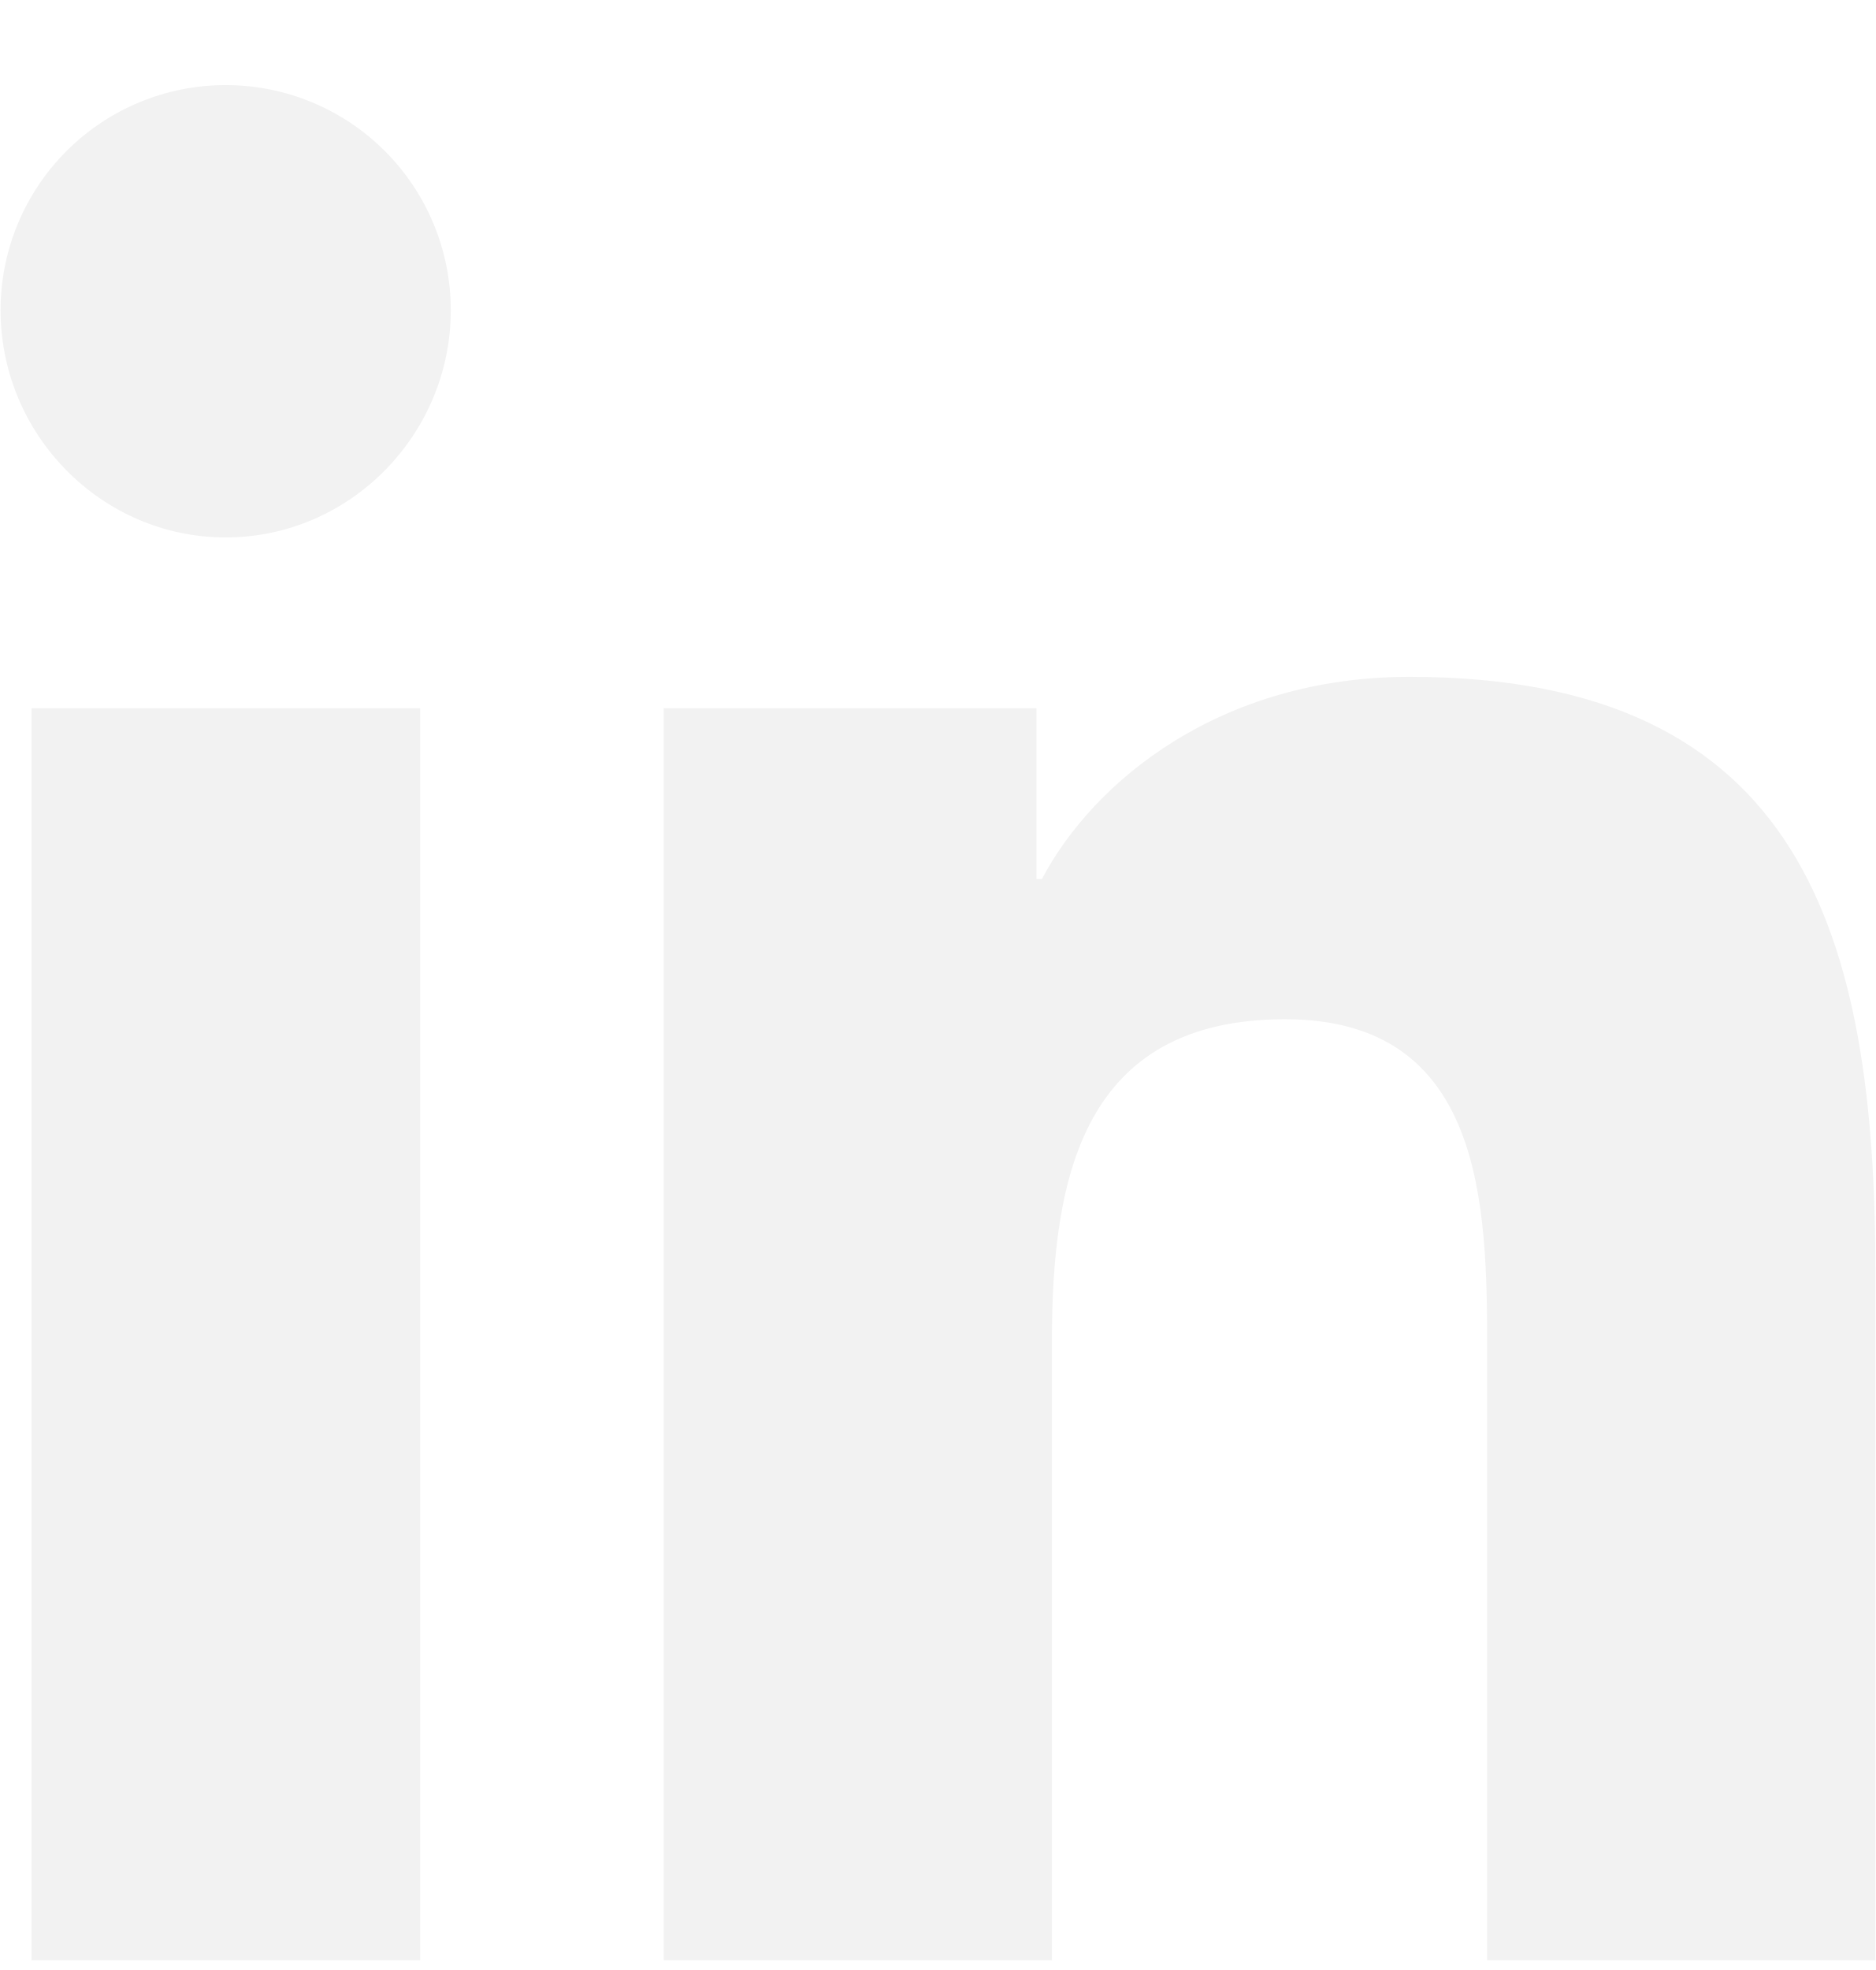
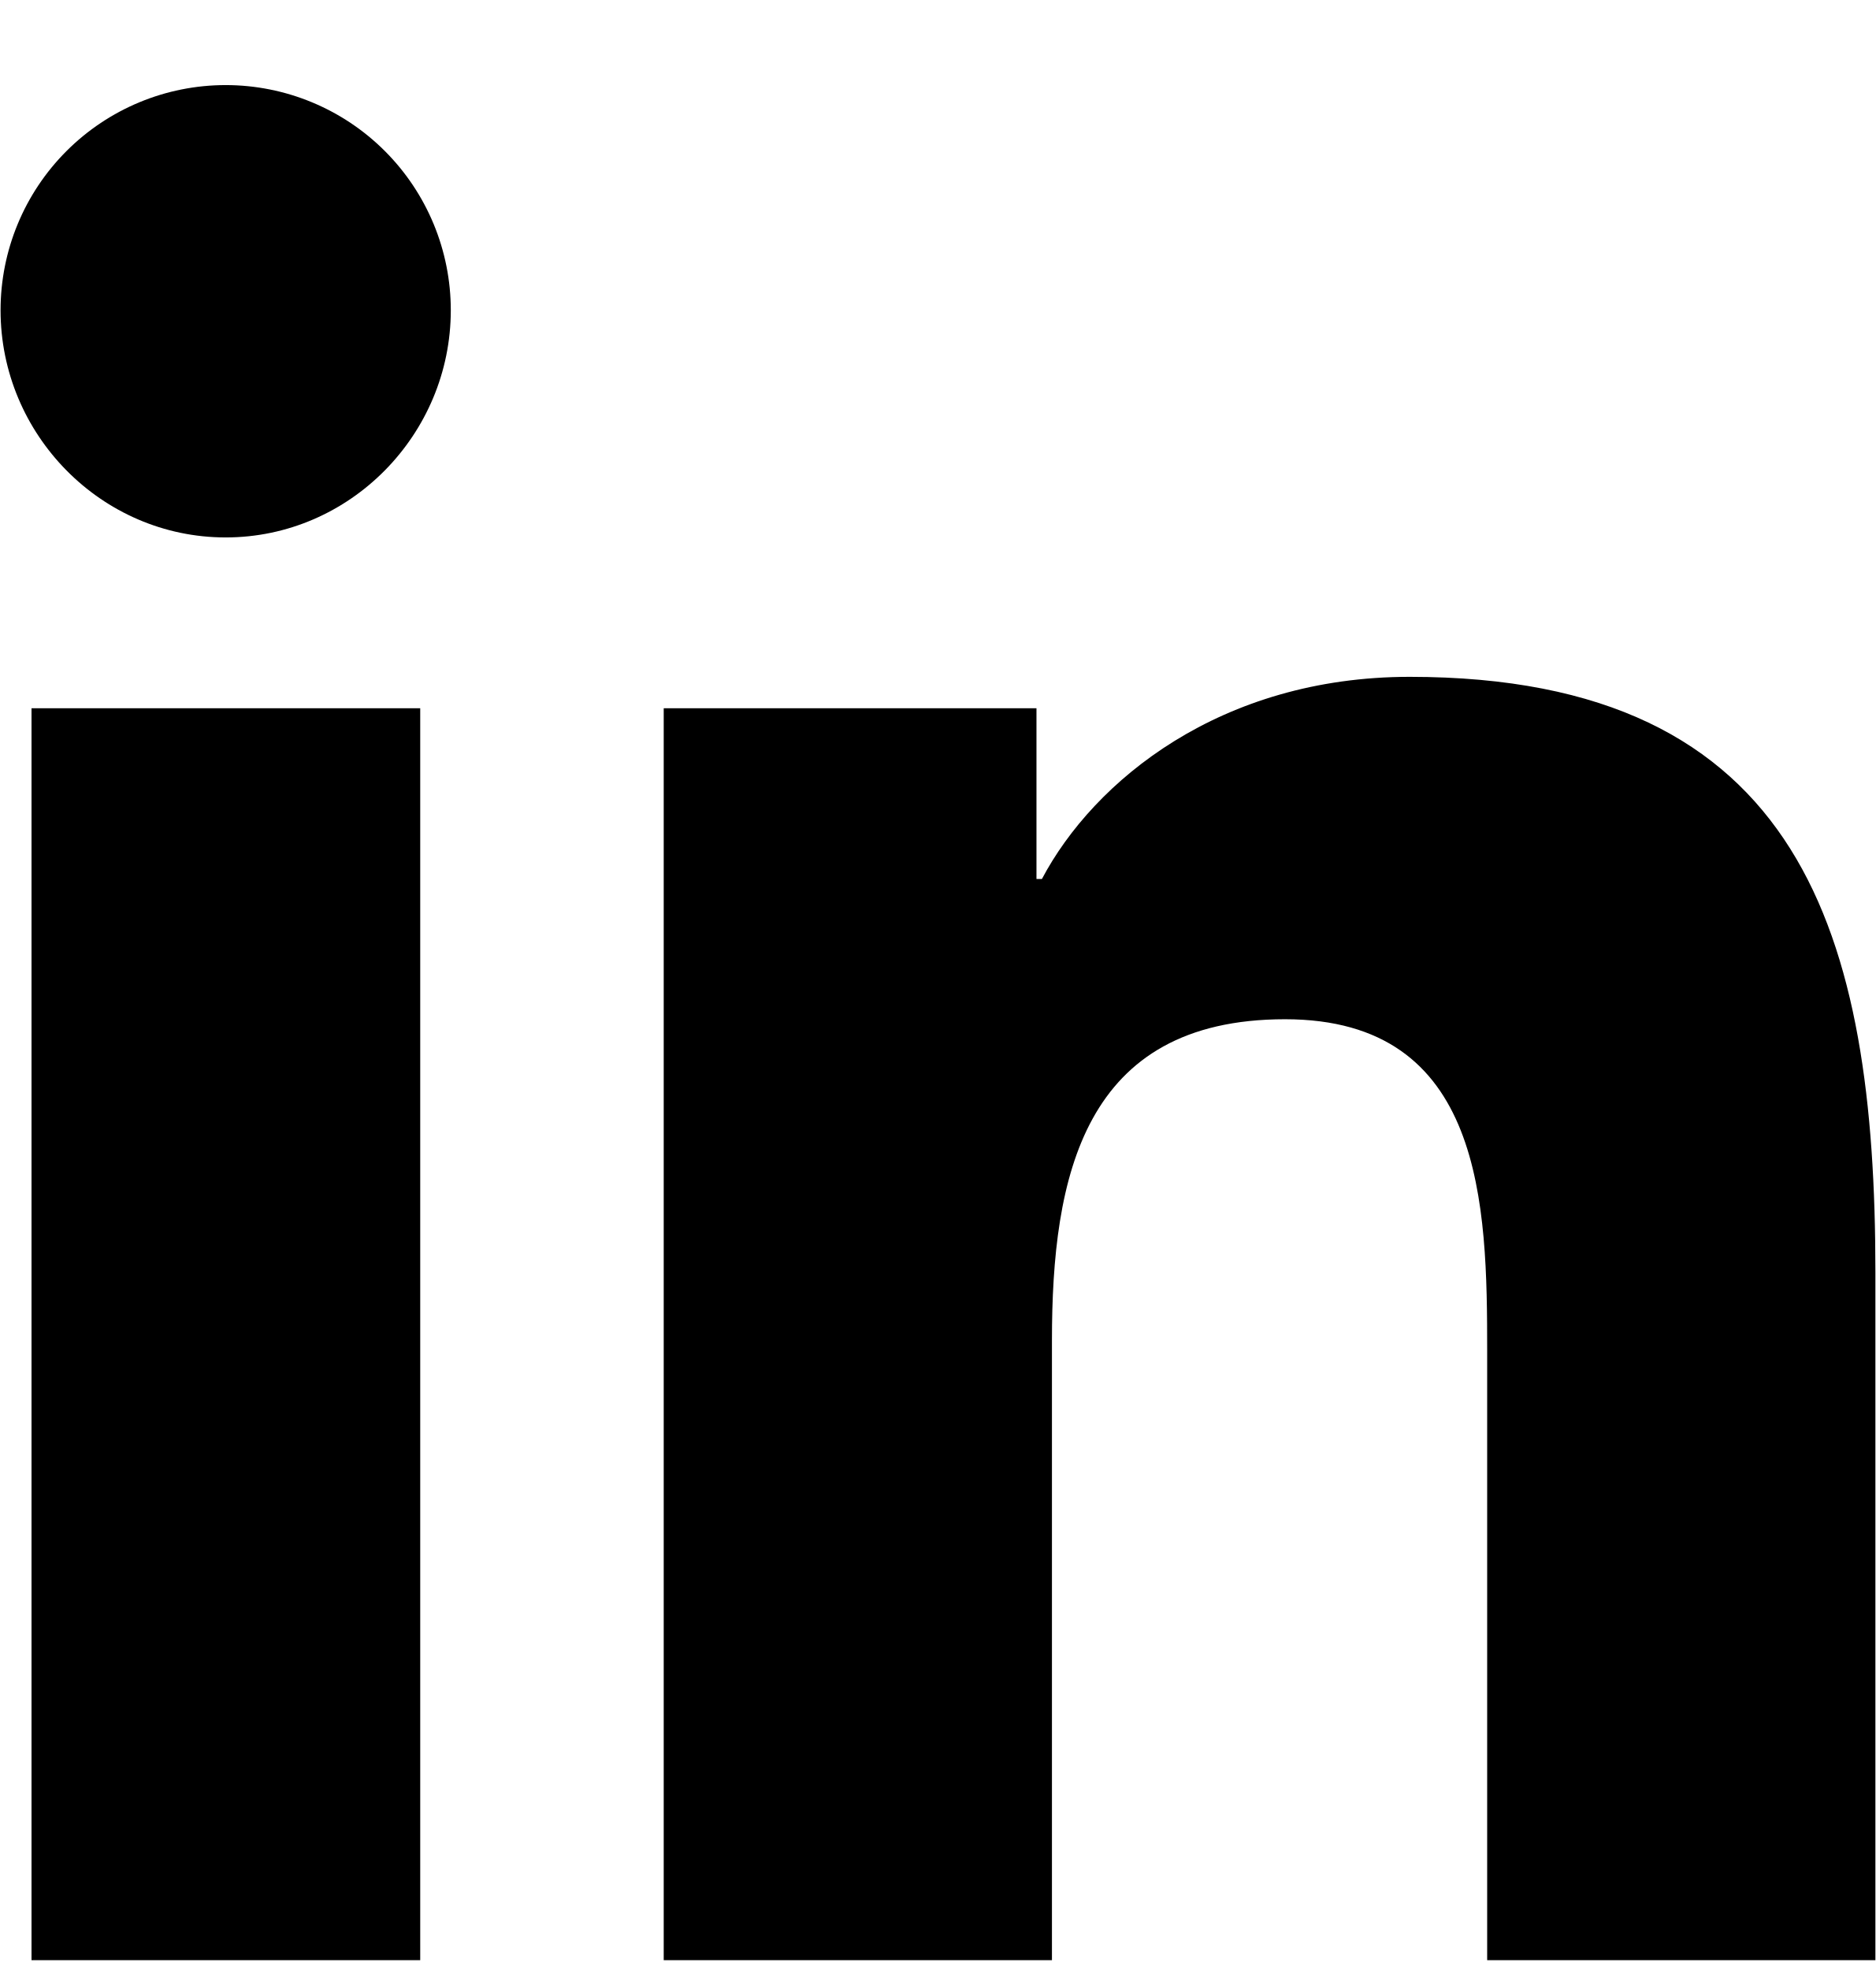
<svg xmlns="http://www.w3.org/2000/svg" width="20" height="21" viewBox="0 0 20 21" fill="none">
-   <path d="M4.48 20.895H0.336V7.55H4.48V20.895ZM2.406 5.729C1.081 5.729 0.006 4.632 0.006 3.307C0.006 2.67 0.259 2.06 0.709 1.61C1.159 1.16 1.769 0.907 2.406 0.907C3.042 0.907 3.653 1.16 4.103 1.61C4.553 2.06 4.806 2.67 4.806 3.307C4.806 4.632 3.73 5.729 2.406 5.729ZM19.99 20.895H15.855V14.398C15.855 12.85 15.823 10.865 13.7 10.865C11.546 10.865 11.215 12.547 11.215 14.287V20.895H7.076V7.55H11.05V9.37H11.108C11.662 8.322 13.013 7.215 15.029 7.215C19.223 7.215 19.994 9.977 19.994 13.564V20.895H19.99Z" fill="#F2F2F2" />
+   <path d="M4.48 20.895H0.336V7.55H4.48V20.895ZM2.406 5.729C1.081 5.729 0.006 4.632 0.006 3.307C0.006 2.67 0.259 2.06 0.709 1.61C1.159 1.16 1.769 0.907 2.406 0.907C3.042 0.907 3.653 1.16 4.103 1.61C4.553 2.06 4.806 2.67 4.806 3.307C4.806 4.632 3.73 5.729 2.406 5.729ZM19.99 20.895H15.855V14.398C15.855 12.85 15.823 10.865 13.7 10.865C11.546 10.865 11.215 12.547 11.215 14.287V20.895H7.076V7.55H11.05V9.37H11.108C11.662 8.322 13.013 7.215 15.029 7.215C19.223 7.215 19.994 9.977 19.994 13.564V20.895H19.99Z" fill="#000" />
</svg>
